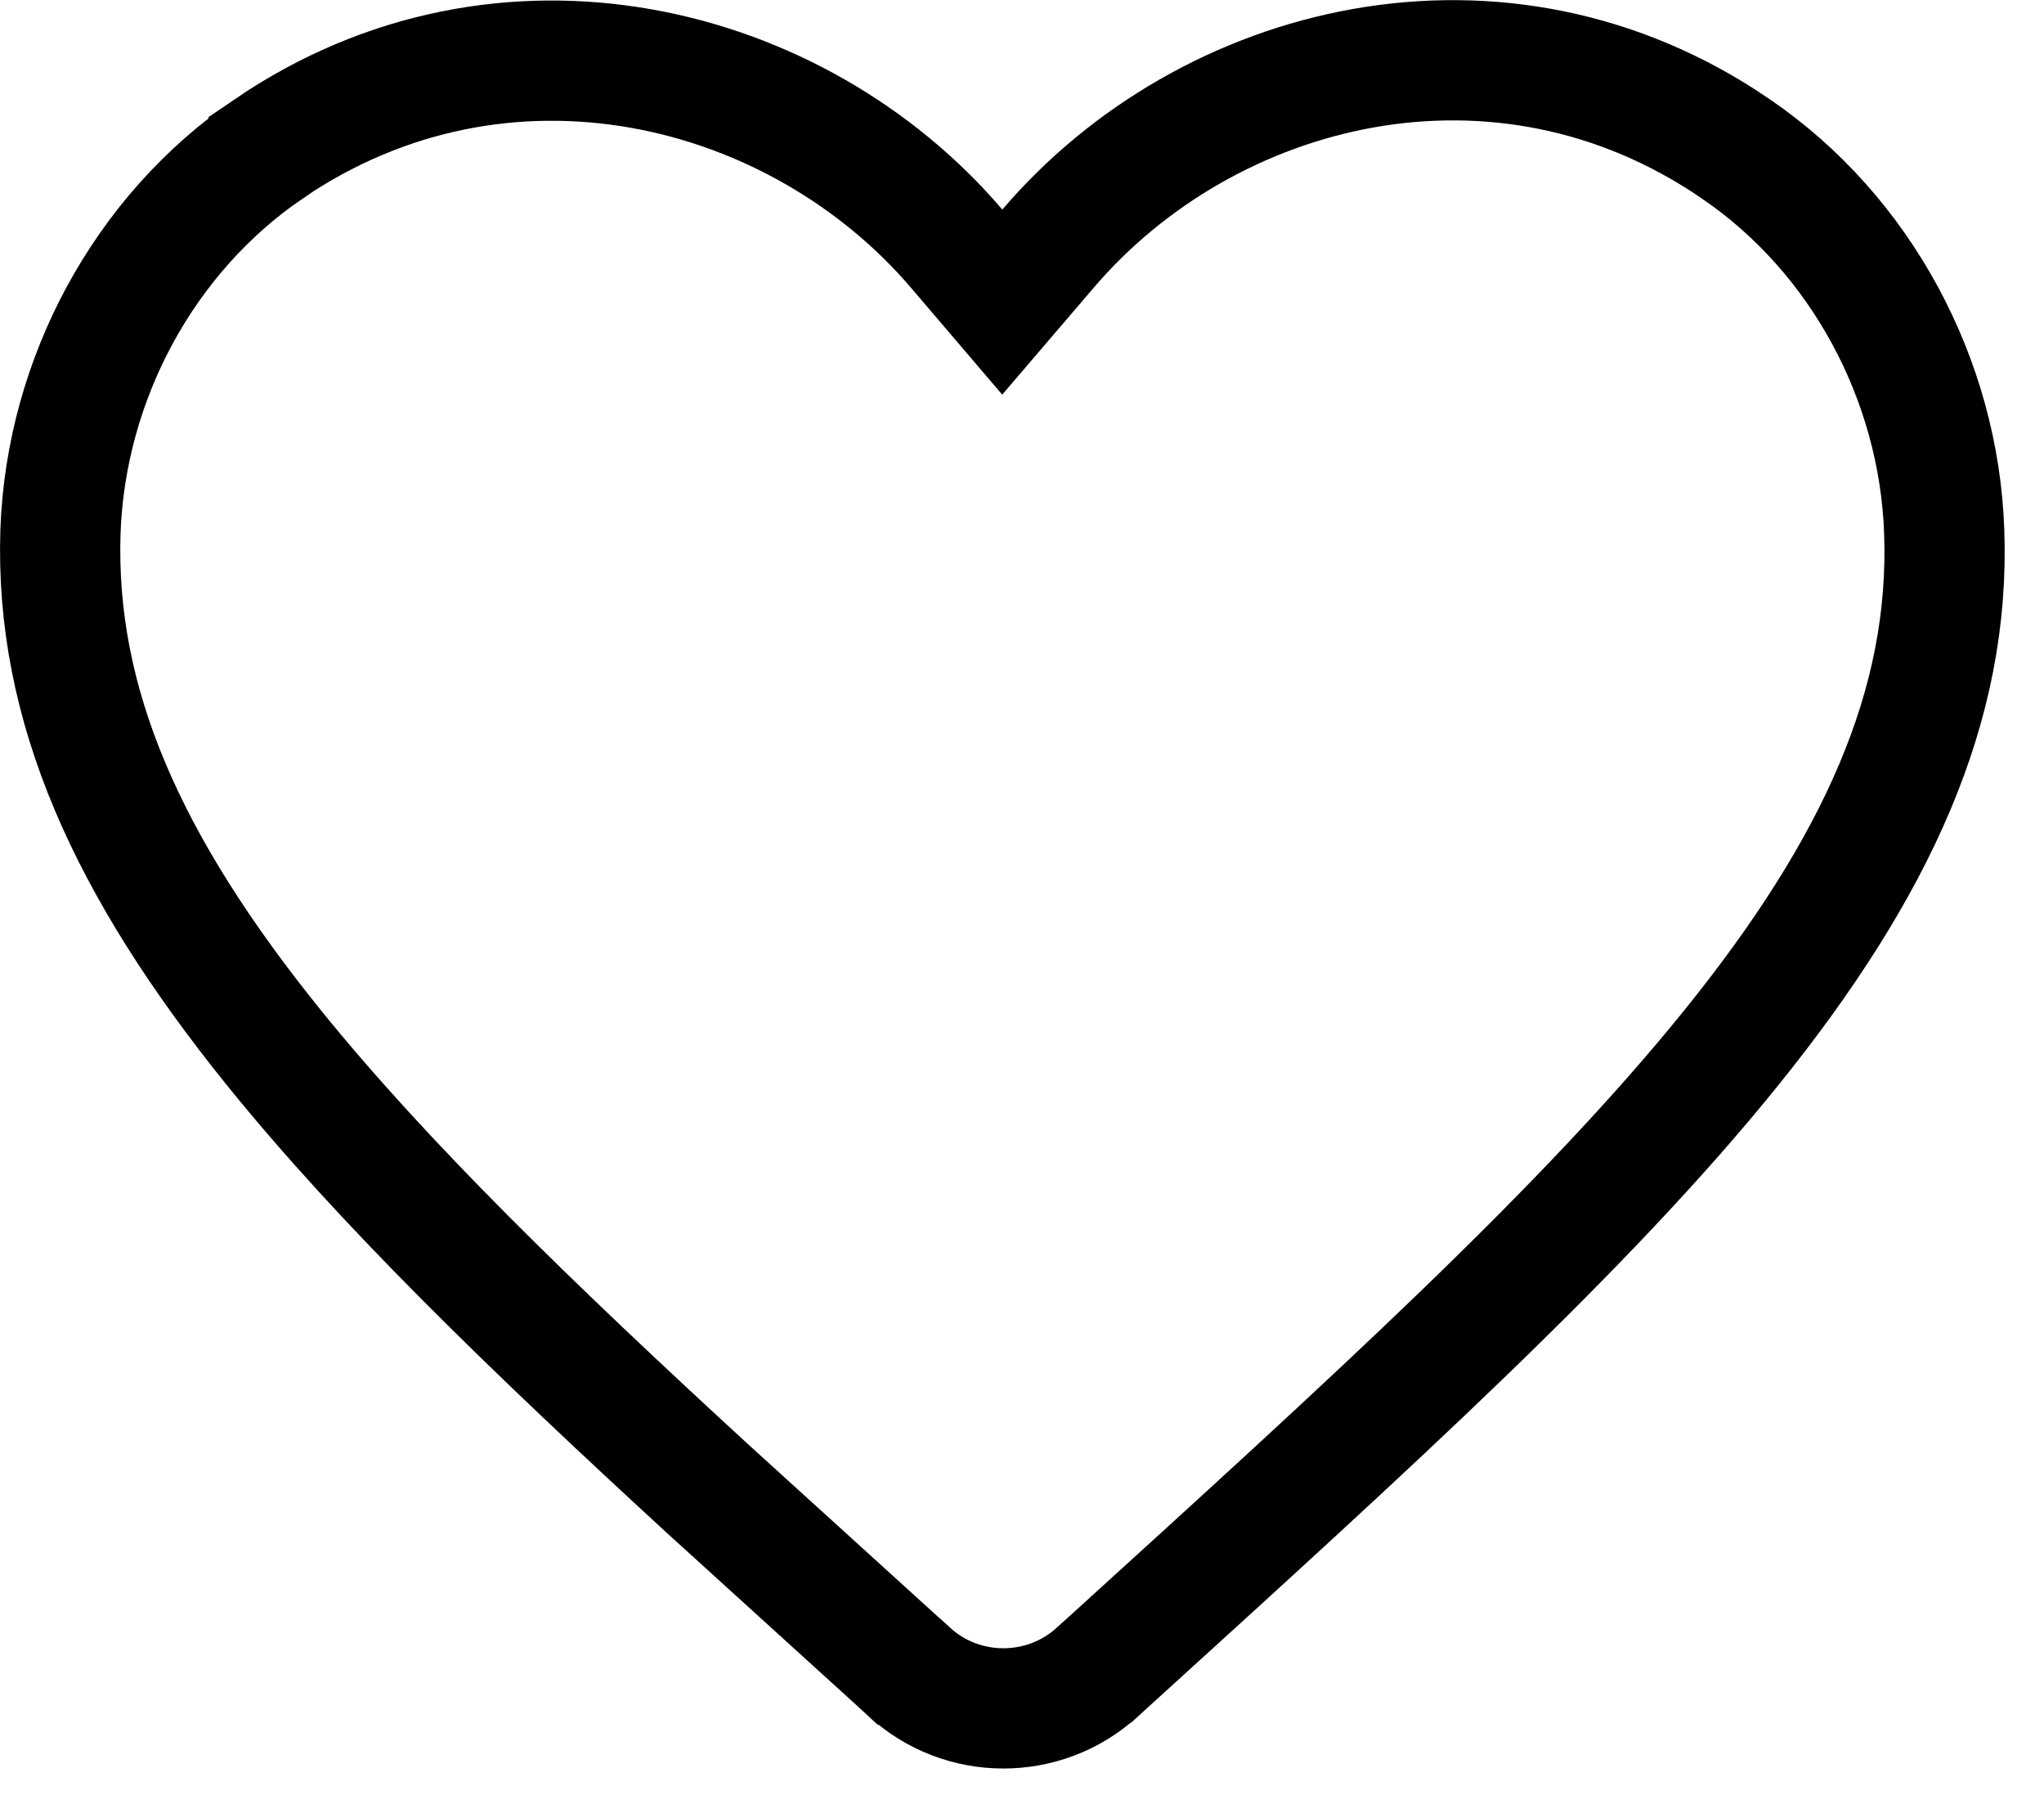
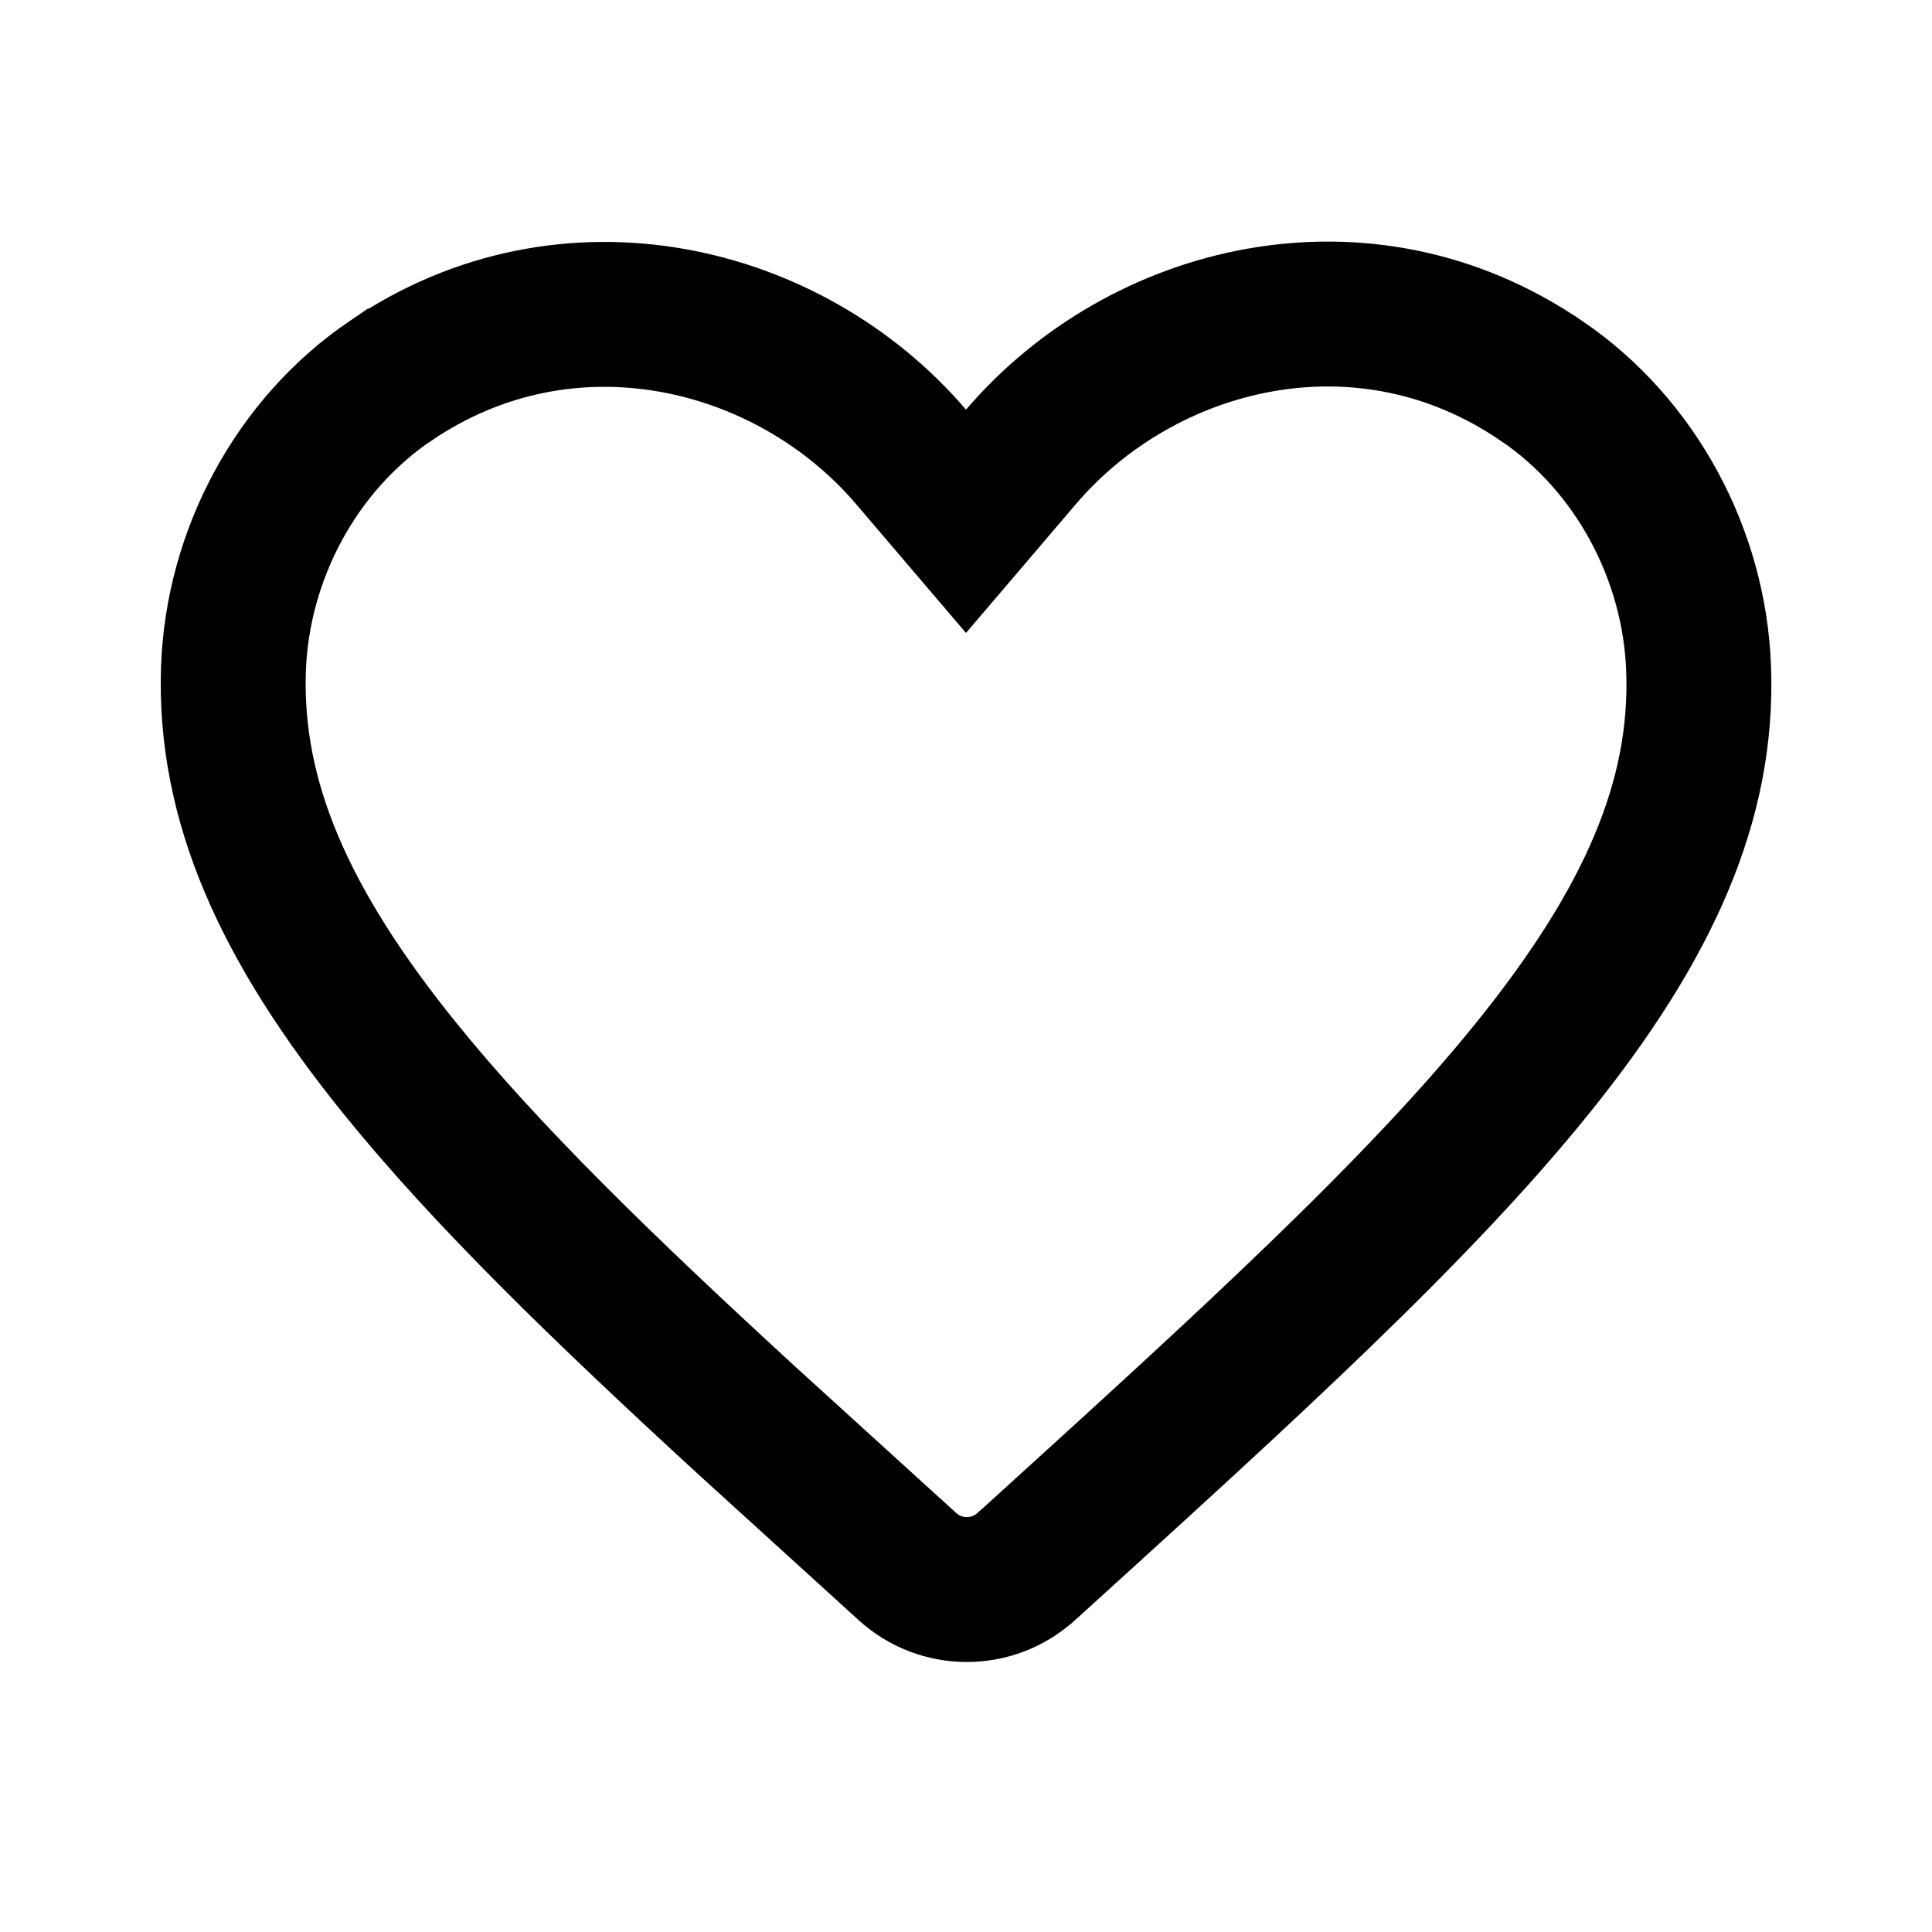
- <svg xmlns="http://www.w3.org/2000/svg" width="17" height="15" viewBox="0 0 17 15" fill="none">
-   <path d="M8.717 2.067C10.044 0.513 12.48 -0.103 14.437 1.238L14.438 1.239C15.477 1.947 16.125 3.155 16.17 4.418V4.419C16.222 5.865 15.614 7.206 14.402 8.709C13.183 10.221 11.406 11.833 9.208 13.83L9.127 13.904L9.125 13.905C8.683 14.307 8.001 14.307 7.559 13.899L7.556 13.898L7.464 13.813L5.896 12.389C4.413 11.027 3.187 9.838 2.273 8.706C1.063 7.206 0.455 5.865 0.503 4.418C0.548 3.155 1.196 1.947 2.234 1.239V1.238C4.192 -0.097 6.629 0.515 7.956 2.067L8.336 2.512L8.717 2.067Z" stroke="currentColor" />
+ <svg xmlns="http://www.w3.org/2000/svg" width="24" height="24" viewBox="0 0 24 24" fill="none">
+   <path d="M12.684 5.674C14.194 3.907 16.949 3.223 19.151 4.733L19.154 4.734C20.319 5.527 21.051 6.888 21.101 8.312V8.313C21.16 9.947 20.477 11.485 19.045 13.261C17.601 15.053 15.491 16.97 12.848 19.371L12.748 19.461L12.745 19.463C12.329 19.841 11.686 19.841 11.27 19.458L11.265 19.454L11.156 19.354L11.154 19.353L9.274 17.643C7.498 16.012 6.041 14.601 4.958 13.259C3.528 11.487 2.845 9.947 2.9 8.312C2.95 6.888 3.681 5.527 4.846 4.734H4.847C7.051 3.231 9.808 3.909 11.316 5.674L12 6.476L12.684 5.674Z" stroke="currentColor" stroke-width="1.8" />
</svg>
